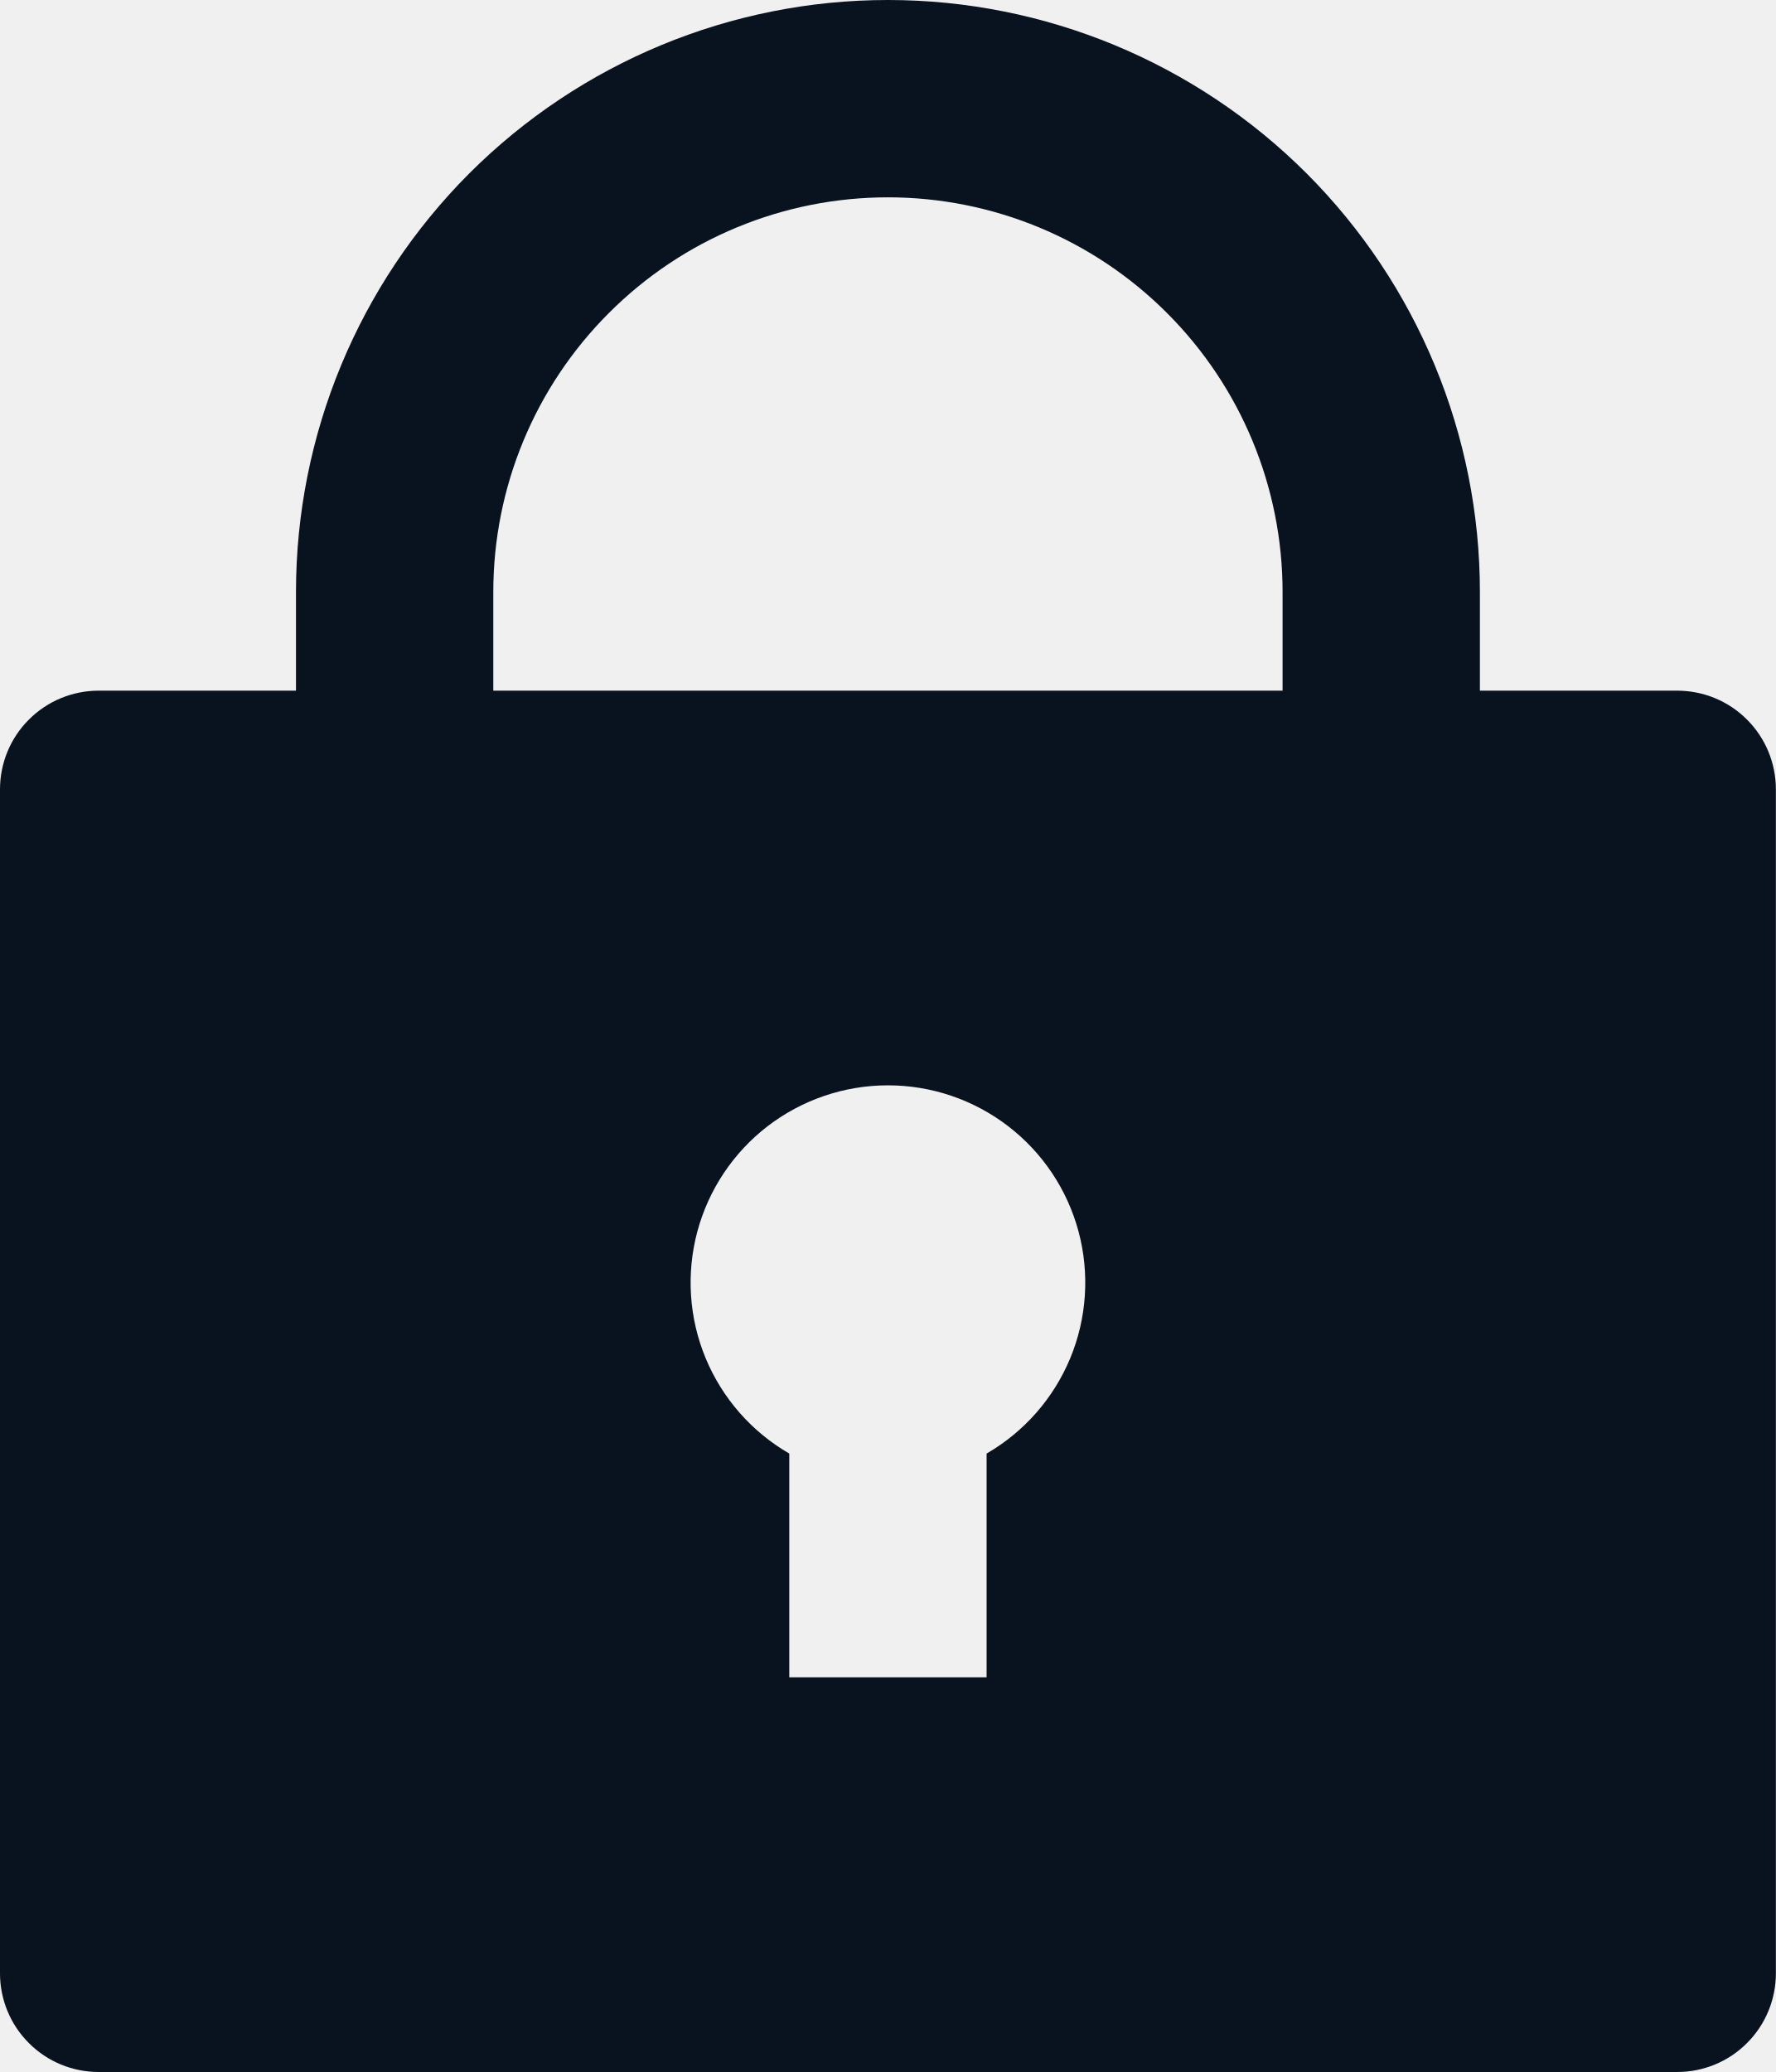
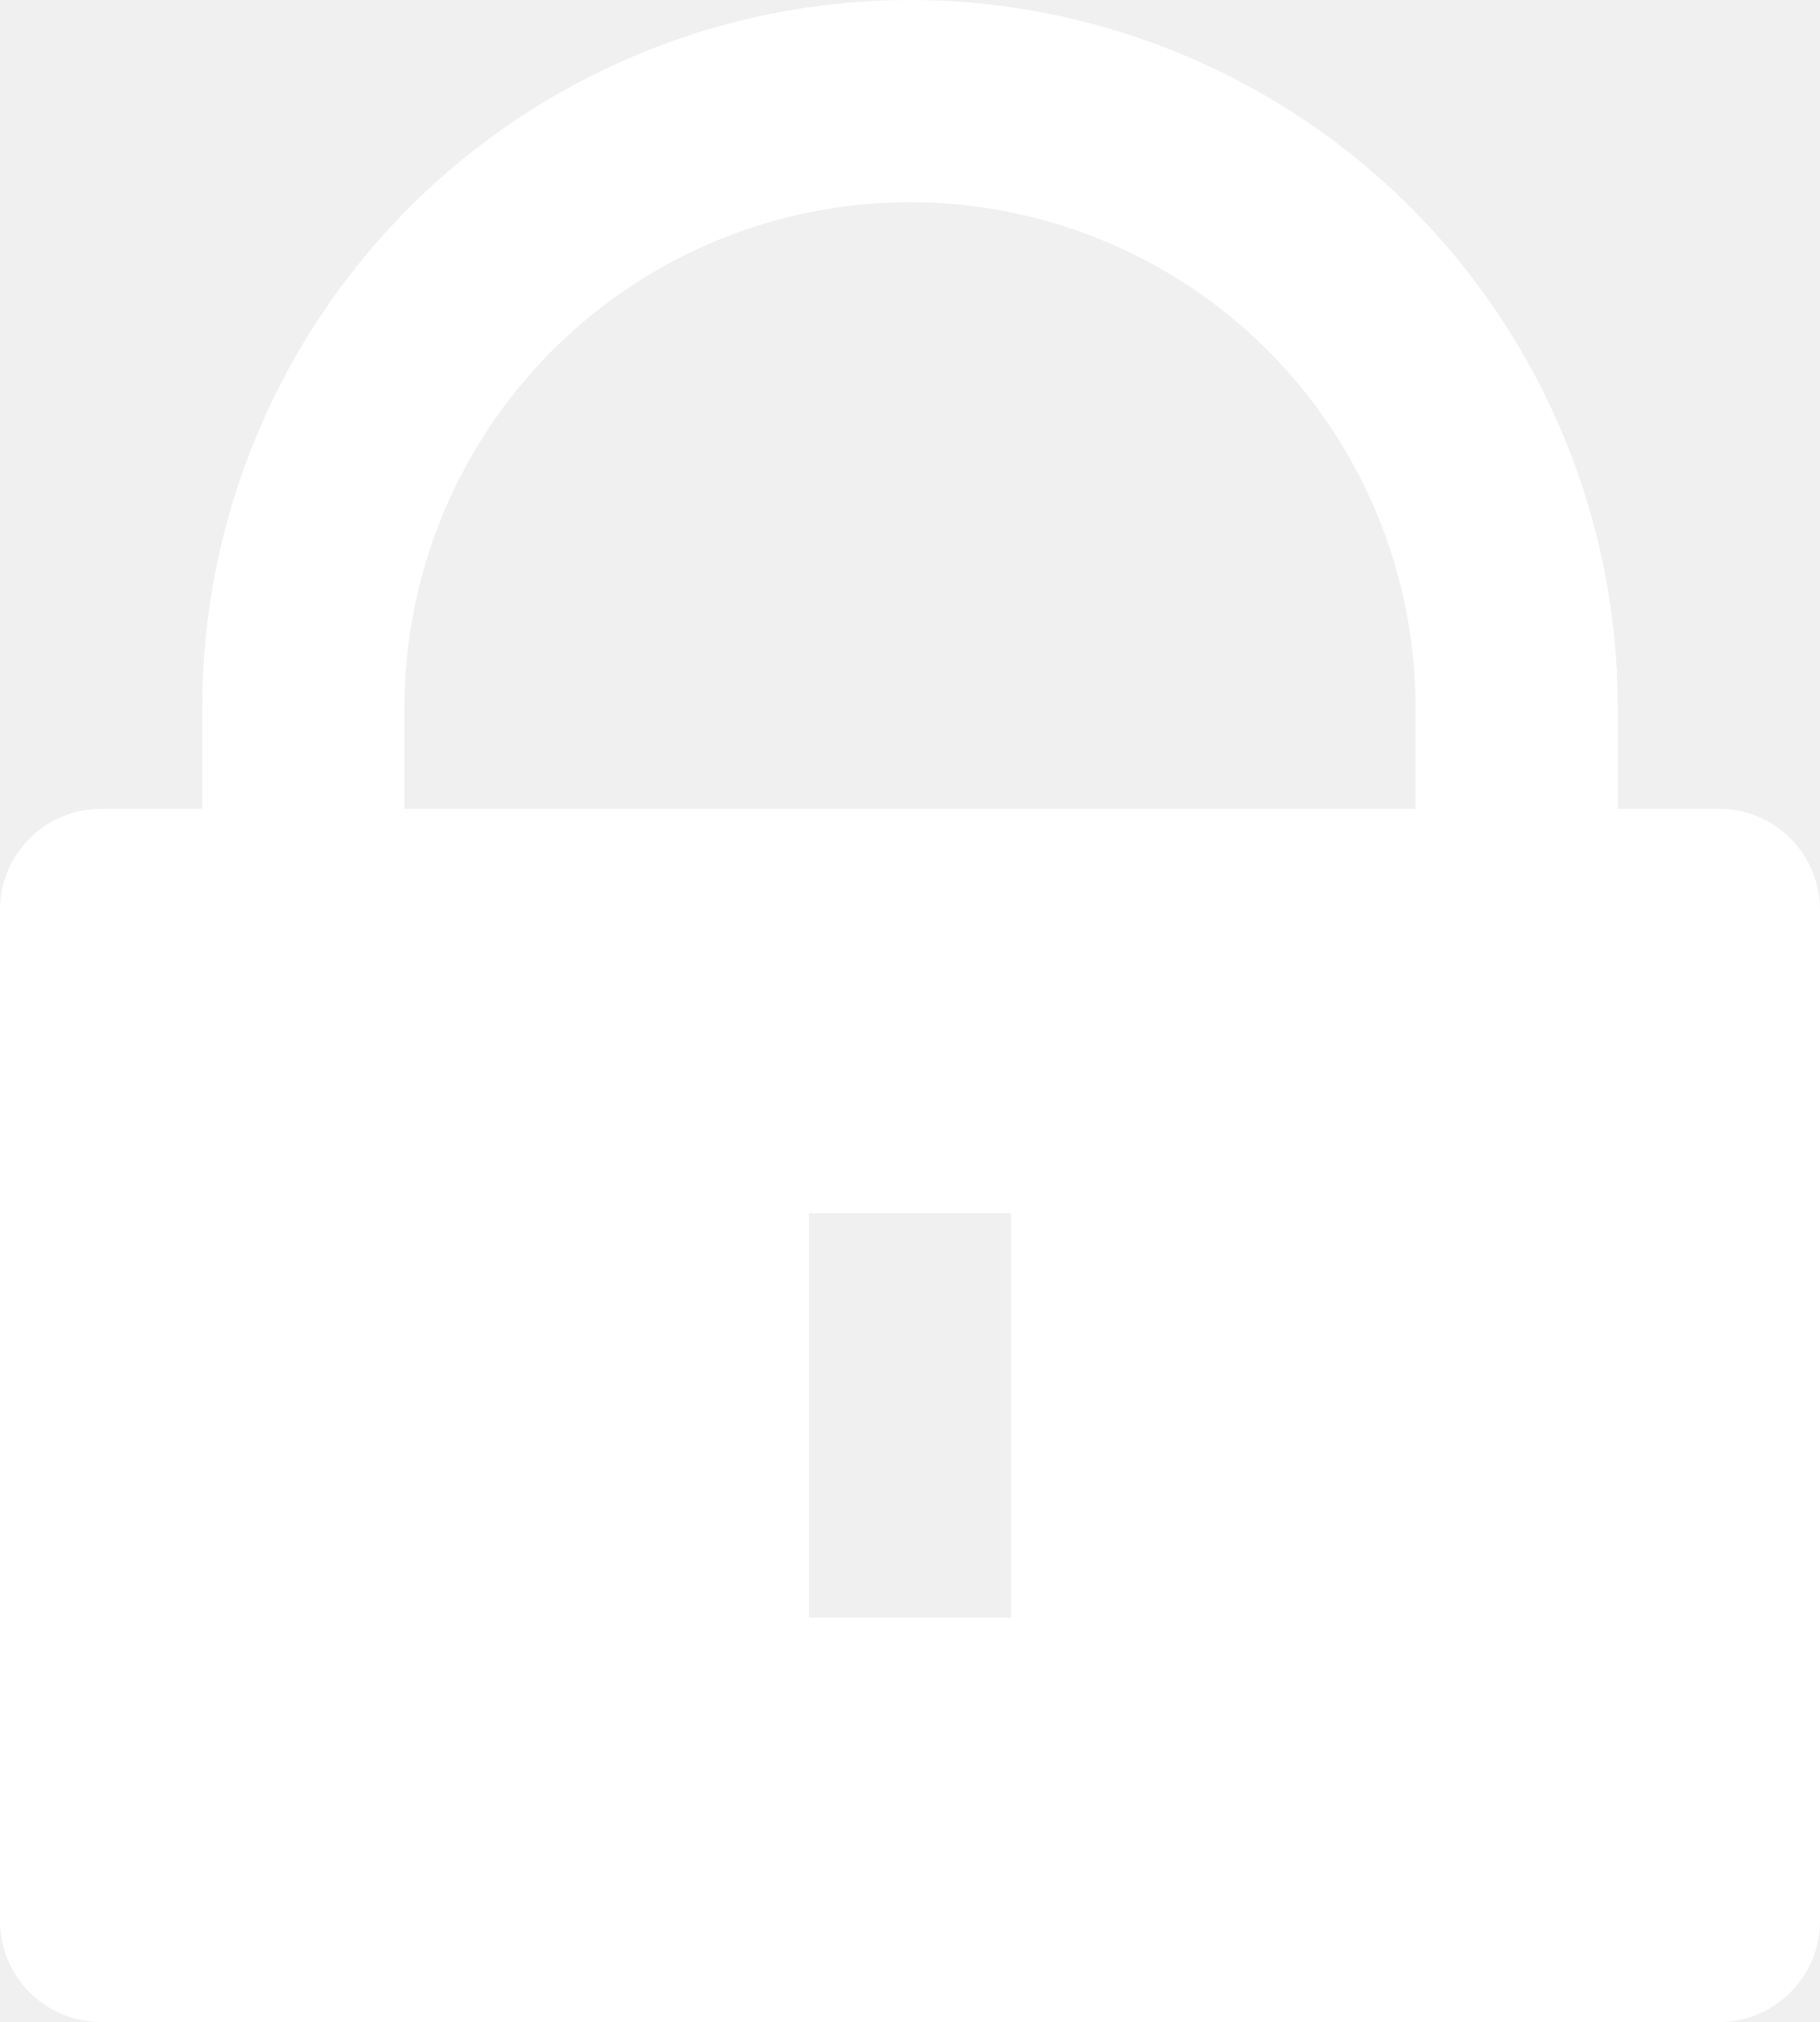
- <svg xmlns="http://www.w3.org/2000/svg" width="18" height="21" viewBox="0 0 18 21" fill="none">
-   <path d="M15 7H17C17.265 7 17.52 7.105 17.707 7.293C17.895 7.48 18 7.735 18 8V20C18 20.265 17.895 20.52 17.707 20.707C17.52 20.895 17.265 21 17 21H1C0.735 21 0.48 20.895 0.293 20.707C0.105 20.52 0 20.265 0 20V8C0 7.735 0.105 7.48 0.293 7.293C0.48 7.105 0.735 7 1 7H3V6C3 4.409 3.632 2.883 4.757 1.757C5.883 0.632 7.409 0 9 0C10.591 0 12.117 0.632 13.243 1.757C14.368 2.883 15 4.409 15 6V7ZM8 14.732V17H10V14.732C10.381 14.512 10.679 14.172 10.848 13.765C11.016 13.359 11.046 12.908 10.932 12.482C10.818 12.057 10.567 11.681 10.217 11.413C9.868 11.145 9.44 11 9 11C8.56 11 8.132 11.145 7.782 11.413C7.433 11.681 7.182 12.057 7.068 12.482C6.954 12.908 6.984 13.359 7.152 13.765C7.321 14.172 7.619 14.512 8 14.732ZM13 7V6C13 4.939 12.579 3.922 11.828 3.172C11.078 2.421 10.061 2 9 2C7.939 2 6.922 2.421 6.172 3.172C5.421 3.922 5 4.939 5 6V7H13Z" fill="#09121F" />
+ <svg xmlns="http://www.w3.org/2000/svg" width="18" height="20" viewBox="0 0 18 20" fill="none">
+   <path d="M16 8H17C17.265 8 17.52 8.105 17.707 8.293C17.895 8.48 18 8.735 18 9V19C18 19.265 17.895 19.52 17.707 19.707C17.52 19.895 17.265 20 17 20H1C0.735 20 0.48 19.895 0.293 19.707C0.105 19.52 0 19.265 0 19V9C0 8.735 0.105 8.48 0.293 8.293C0.48 8.105 0.735 8 1 8H2V7C2 6.081 2.181 5.17 2.533 4.321C2.885 3.472 3.4 2.7 4.05 2.05C4.7 1.4 5.472 0.885 6.321 0.533C7.17 0.181 8.081 0 9 0C9.919 0 10.829 0.181 11.679 0.533C12.528 0.885 13.3 1.4 13.95 2.05C14.6 2.7 15.115 3.472 15.467 4.321C15.819 5.17 16 6.081 16 7V8ZM14 8V7C14 5.674 13.473 4.402 12.536 3.464C11.598 2.527 10.326 2 9 2C7.674 2 6.402 2.527 5.464 3.464C4.527 4.402 4 5.674 4 7V8H14ZM8 12V16H10V12H8Z" fill="white" />
</svg>
